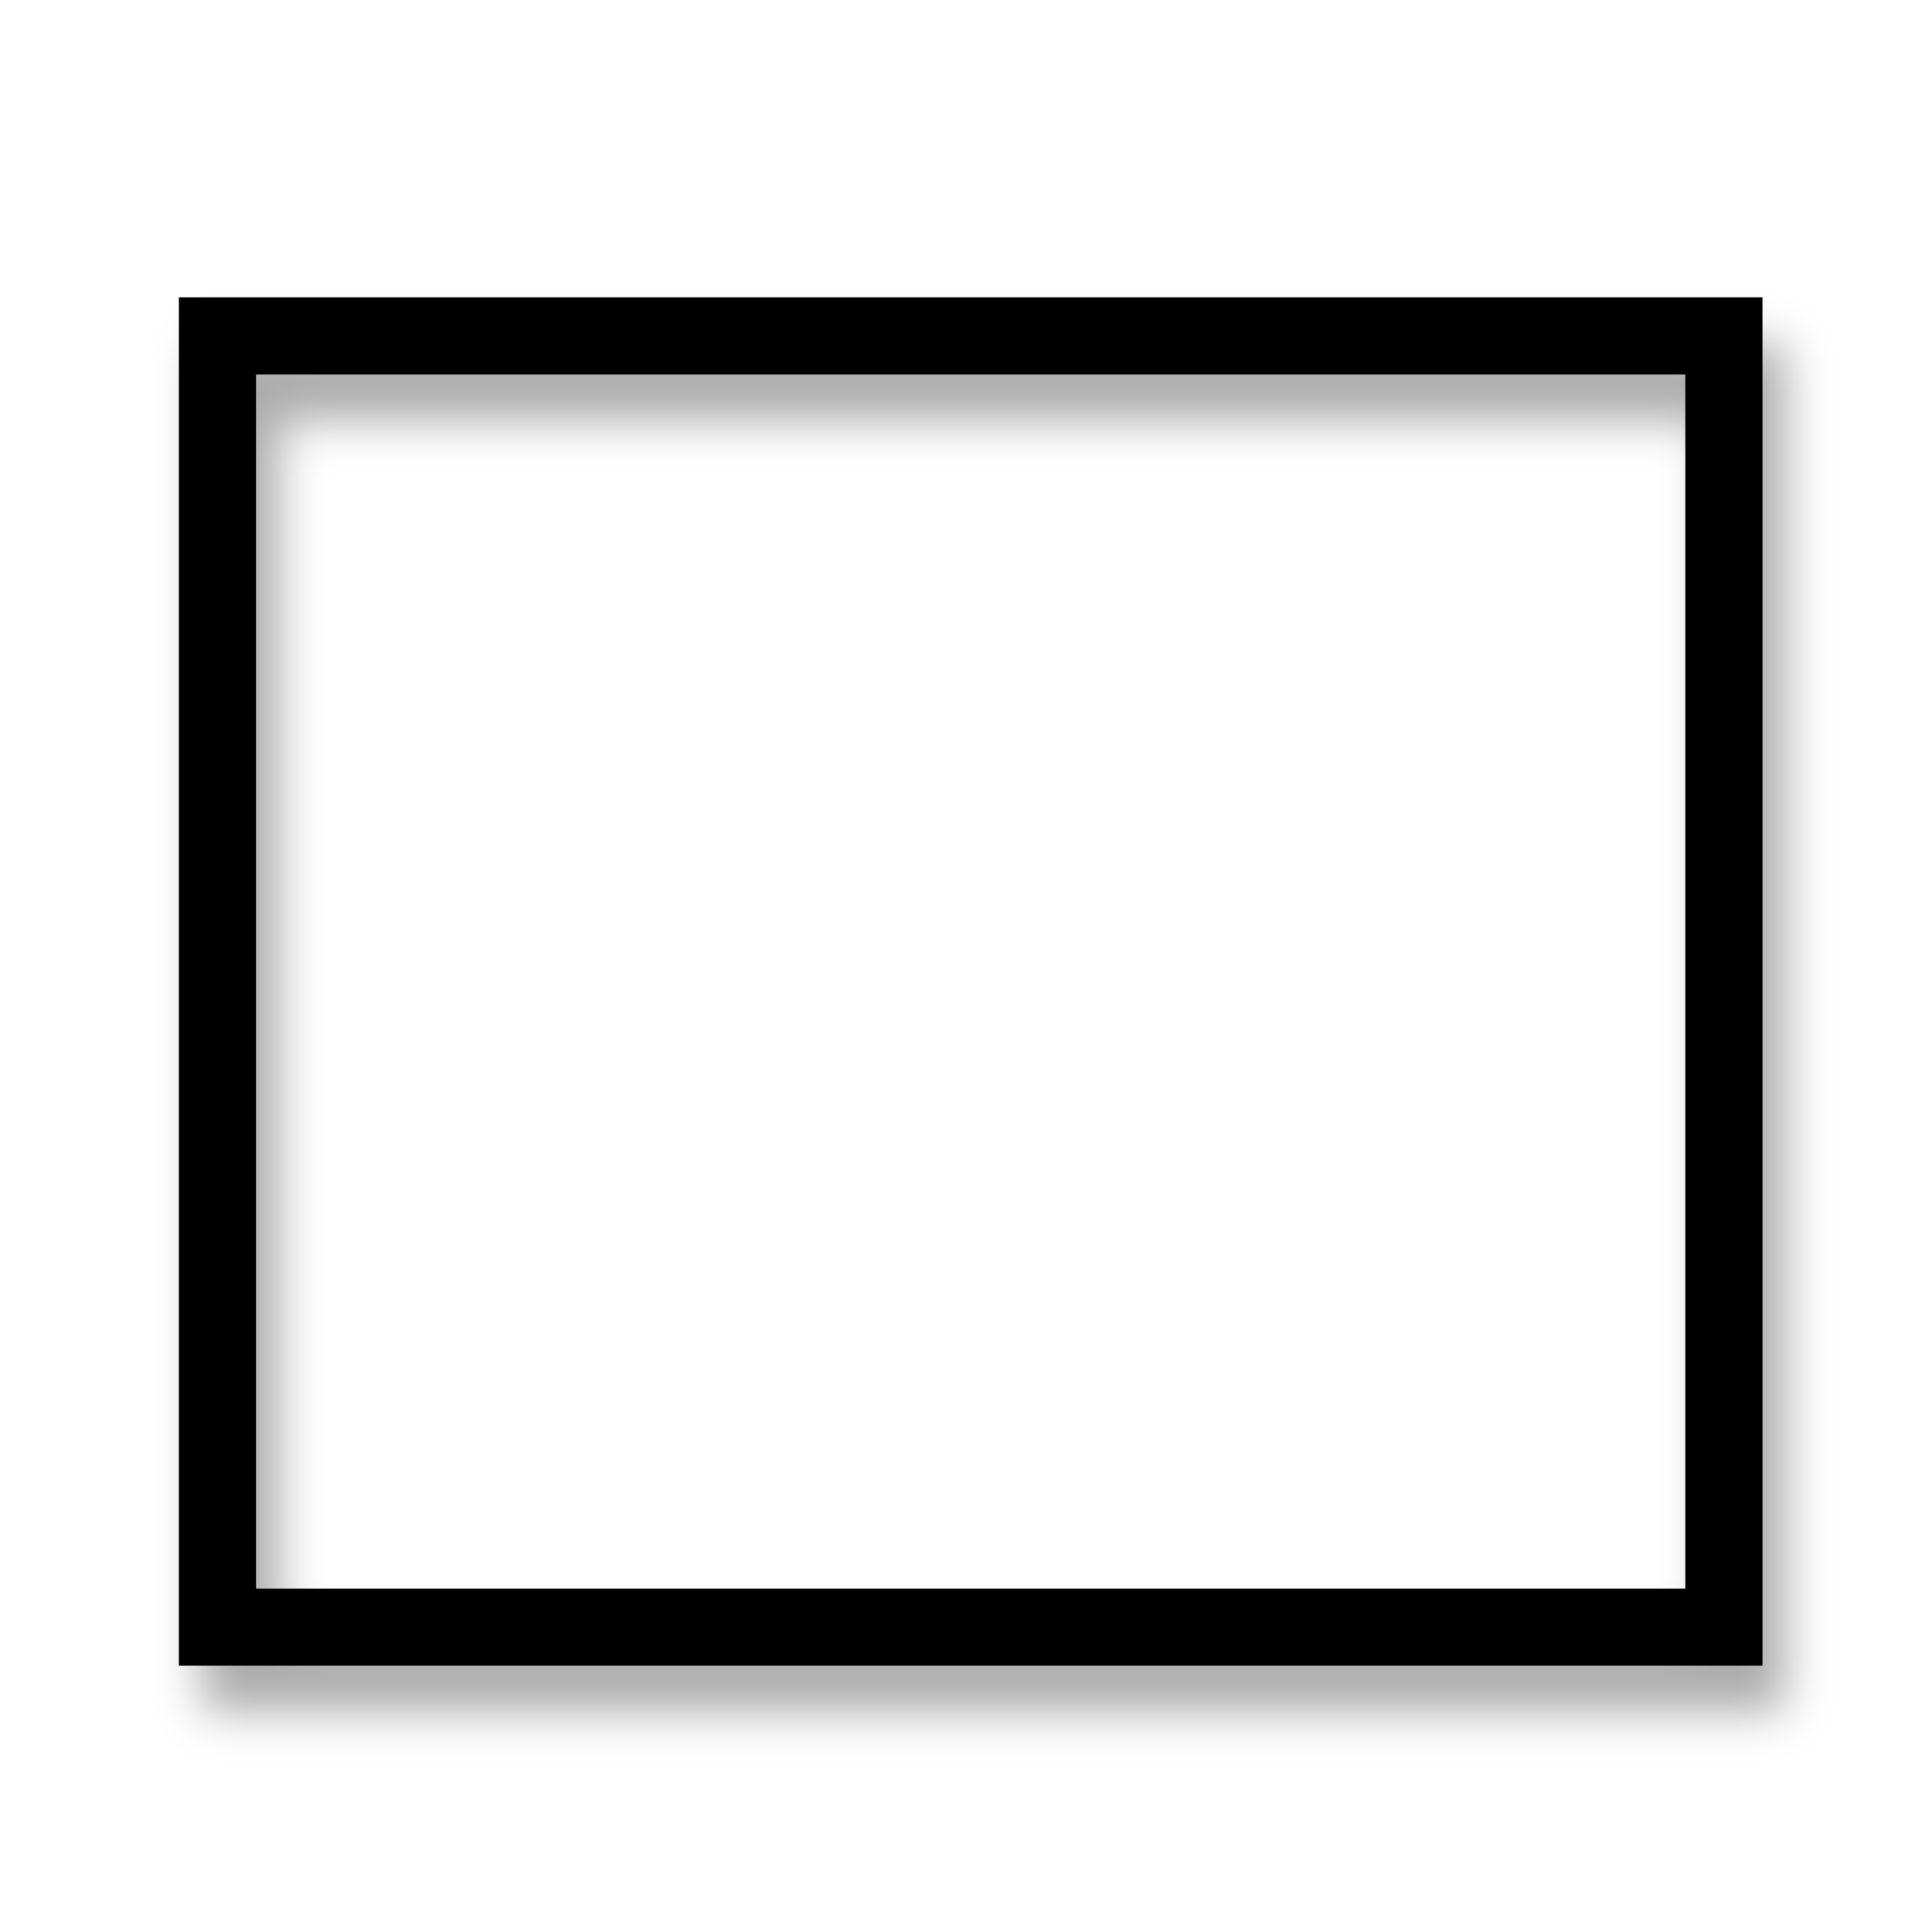
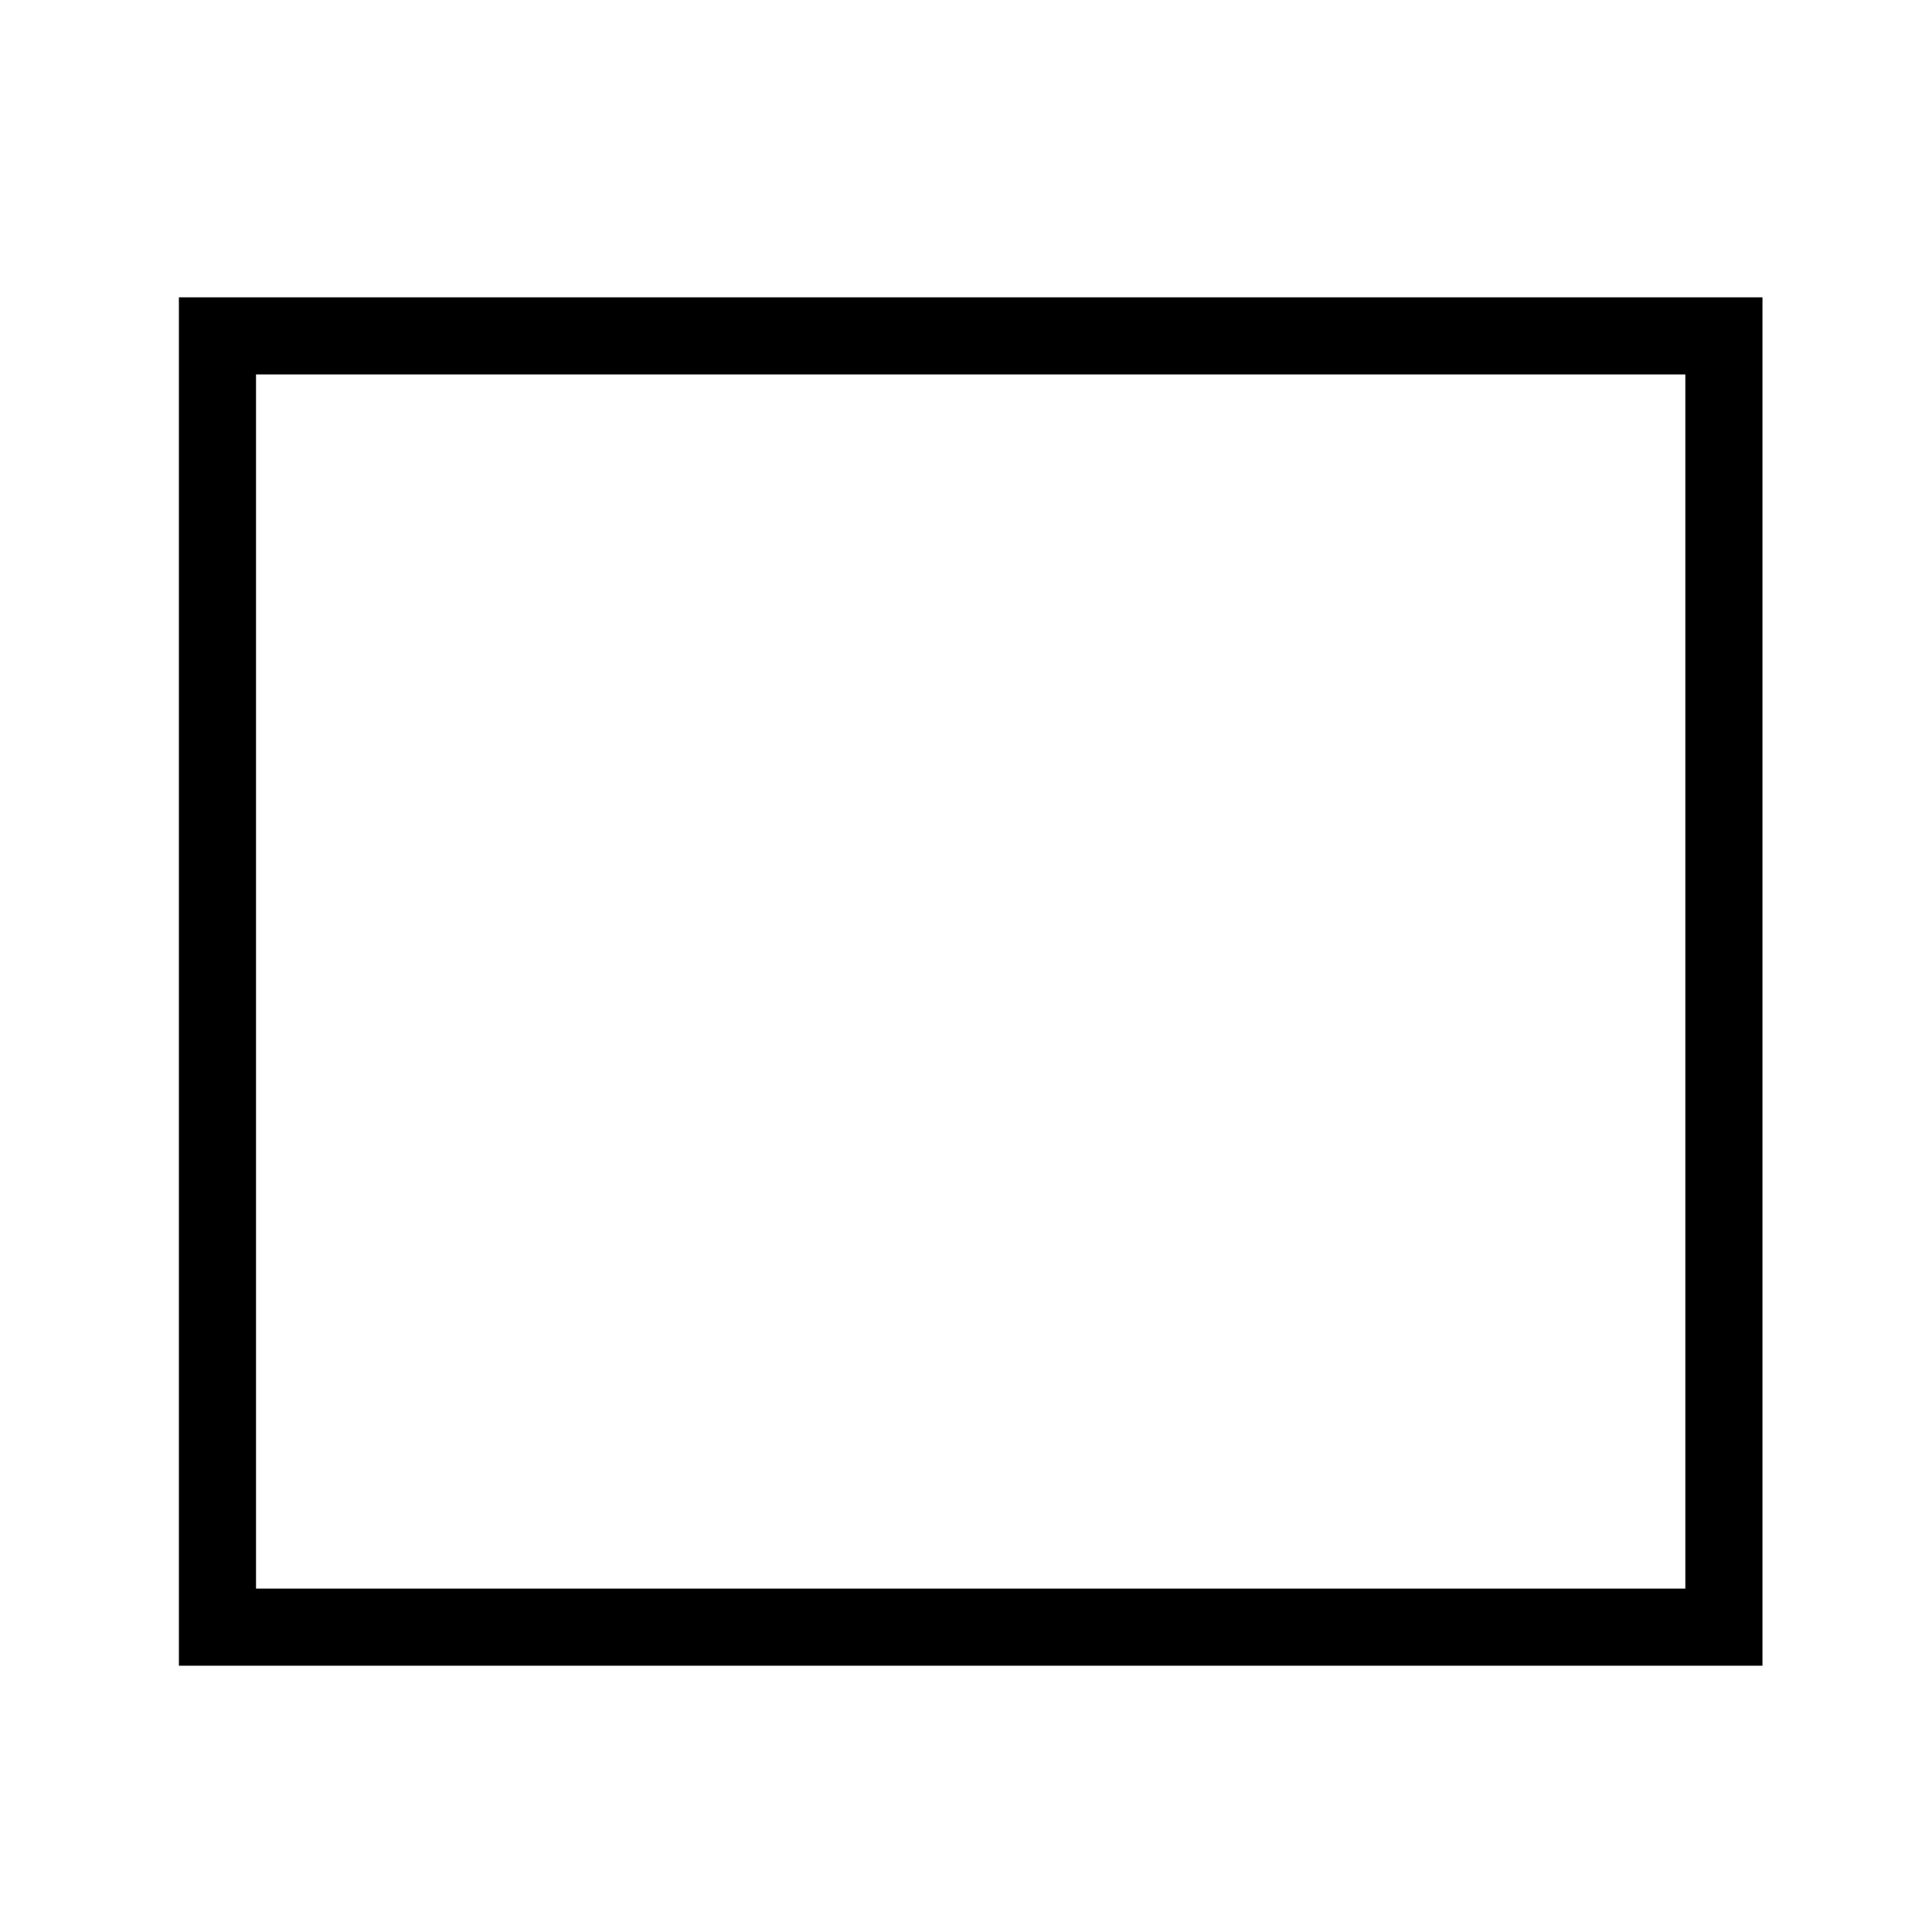
<svg xmlns="http://www.w3.org/2000/svg" xmlns:ns2="http://www.openswatchbook.org/uri/2009/osb" xmlns:xlink="http://www.w3.org/1999/xlink" width="32" height="32" viewBox="0 0 8.467 8.467" version="1.1" id="svg5" xml:space="preserve">
  <defs id="defs2">
    <filter style="color-interpolation-filters:sRGB" id="filter2608" x="-0.021" y="-0.045" width="1.043" height="1.15">
      <feFlood flood-opacity="0.306" flood-color="rgb(88,88,88)" result="flood" id="feFlood2598" />
      <feComposite in="flood" in2="SourceGraphic" operator="in" result="composite1" id="feComposite2600" />
      <feGaussianBlur in="composite1" stdDeviation="3" result="blur" id="feGaussianBlur2602" />
      <feOffset dx="0" dy="9.377" result="offset" id="feOffset2604" />
      <feComposite in="SourceGraphic" in2="offset" operator="over" result="composite2" id="feComposite2606" />
    </filter>
    <linearGradient id="linearGradient840">
      <stop id="stop836" offset="0" style="stop-color:#cd9ef7;stop-opacity:1" />
      <stop id="stop838" offset="1" style="stop-color:#a56de2;stop-opacity:1" />
    </linearGradient>
    <linearGradient id="linearGradient4564">
      <stop offset="0" style="stop-color:#ffffff;stop-opacity:1" id="stop4566" />
      <stop offset="0.493" style="stop-color:#ffffff;stop-opacity:0.235" id="stop4568" />
      <stop offset="0.501" style="stop-color:#ffffff;stop-opacity:0.157" id="stop4570" />
      <stop offset="1" style="stop-color:#ffffff;stop-opacity:0.392" id="stop4572" />
    </linearGradient>
    <linearGradient x1="71.204" y1="18.516" x2="71.204" y2="38.582" id="linearGradient4338-5-6" xlink:href="#linearGradient4564" gradientUnits="userSpaceOnUse" gradientTransform="matrix(-0.00630901,-0.285816,-0.285816,0.00630901,13.03869,24.4119)" />
    <linearGradient id="linearGradient4526" ns2:paint="solid">
      <stop style="stop-color:#ffffff;stop-opacity:1;" offset="0" id="stop4528" />
    </linearGradient>
    <radialGradient cx="24.837" cy="36.421" r="15.645" fx="24.837" fy="36.421" id="radialGradient3030" xlink:href="#linearGradient8662-7" gradientUnits="userSpaceOnUse" gradientTransform="matrix(1,0,0,0.536723,0,16.87306)" />
    <linearGradient id="linearGradient8662-7">
      <stop id="stop8664-0" style="stop-color:#000000;stop-opacity:1" offset="0" />
      <stop id="stop8666-1" style="stop-color:#000000;stop-opacity:0" offset="1" />
    </linearGradient>
    <linearGradient gradientUnits="userSpaceOnUse" y2="45.304" x2="38.329" y1="7.693" x1="38.329" id="linearGradient842" xlink:href="#linearGradient840" gradientTransform="matrix(-0.00390172,-0.1767591,-0.1767591,0.00390172,8.954381,8.107201)" />
    <filter style="color-interpolation-filters:sRGB" id="filter794" x="-0.062" y="-0.062" width="1.124" height="1.124">
      <feFlood flood-opacity="0.192" flood-color="rgb(0,0,0)" result="flood" id="feFlood784" />
      <feComposite in="flood" in2="SourceGraphic" operator="in" result="composite1" id="feComposite786" />
      <feGaussianBlur in="composite1" stdDeviation="0.5" result="blur" id="feGaussianBlur788" />
      <feOffset dx="1" dy="1" result="offset" id="feOffset790" />
      <feComposite in="SourceGraphic" in2="offset" operator="over" result="composite2" id="feComposite792" />
    </filter>
    <linearGradient id="linearGradient8171">
      <stop style="stop-color: rgb(187, 189, 186); stop-opacity: 1;" offset="0" id="stop8173" />
      <stop style="stop-color: rgb(112, 116, 110); stop-opacity: 1;" offset="1" id="stop8175" />
    </linearGradient>
    <linearGradient id="linearGradient2224">
      <stop style="stop-color: rgb(124, 124, 124); stop-opacity: 1;" offset="0" id="stop2226" />
      <stop style="stop-color: rgb(184, 184, 184); stop-opacity: 1;" offset="1" id="stop2228" />
    </linearGradient>
    <linearGradient id="linearGradient7648" gradientUnits="userSpaceOnUse" x1="21.933" y1="24.627" x2="21.933" y2="7.109" style="stroke-width:1.217;stroke-miterlimit:4;stroke-dasharray:none">
      <stop offset="0" style="stop-color: rgb(133, 149, 188); stop-opacity: 1;" id="stop7650" />
      <stop offset="1" style="stop-color: rgb(4, 26, 59); stop-opacity: 1;" id="stop7652" />
    </linearGradient>
    <linearGradient id="linearGradient2392">
      <stop id="stop2394" offset="0" style="stop-color: rgb(113, 91, 38); stop-opacity: 1;" />
      <stop id="stop2396" offset="1" style="stop-color: rgb(49, 39, 16); stop-opacity: 1;" />
    </linearGradient>
    <linearGradient style="stroke-width:1.217;stroke-miterlimit:4;stroke-dasharray:none" y2="36.033" x2="31.081" y1="3.732" x1="12.487" gradientUnits="userSpaceOnUse" id="aigrd1">
      <stop id="stop16177" style="stop-color: rgb(210, 210, 210); stroke-dasharray: none; stroke-miterlimit: 4; stroke-width: 1.217;" offset="0" />
      <stop id="stop16179" style="stop-color: rgb(237, 237, 237); stroke-dasharray: none; stroke-miterlimit: 4; stroke-width: 1.217;" offset="1" />
    </linearGradient>
    <linearGradient style="stroke-width:1.217;stroke-miterlimit:4;stroke-dasharray:none" y2="22.577" x2="21.917" y1="30.341" x1="21.877" gradientUnits="userSpaceOnUse" id="aigrd2">
      <stop id="stop16184" style="stop-color: rgb(94, 79, 7); stop-opacity: 1;" offset="0" />
      <stop id="stop16186" style="stop-color: rgb(52, 138, 49); stop-opacity: 1;" offset="1" />
    </linearGradient>
    <linearGradient style="stroke-width:1.217;stroke-miterlimit:4;stroke-dasharray:none" y2="7.109" x2="21.933" y1="24.627" x1="21.933" gradientUnits="userSpaceOnUse" id="aigrd3">
      <stop id="stop16199" style="stop-color: rgb(208, 214, 229); stroke-dasharray: none; stroke-miterlimit: 4; stroke-width: 1.217;" offset="0" />
      <stop id="stop16201" style="stop-color: rgb(9, 58, 128); stroke-dasharray: none; stroke-miterlimit: 4; stroke-width: 1.217;" offset="1" />
    </linearGradient>
    <linearGradient id="linearGradient2591">
      <stop style="stop-color:#73d216" offset="0" id="stop2593" />
      <stop style="stop-color:#4e9a06" offset="1" id="stop2595" />
    </linearGradient>
    <linearGradient id="linearGradient5048">
      <stop style="stop-color:black;stop-opacity:0;" offset="0" id="stop5050" />
      <stop id="stop5056" offset="0.5" style="stop-color:black;stop-opacity:1;" />
      <stop style="stop-color:black;stop-opacity:0;" offset="1" id="stop5052" />
    </linearGradient>
    <radialGradient xlink:href="#linearGradient8662-7" id="radialGradient4548" cx="24.307" cy="42.078" fx="24.307" fy="42.078" r="15.822" gradientTransform="matrix(1,0,0,0.284916,0,30.08928)" gradientUnits="userSpaceOnUse" />
    <linearGradient id="linearGradient15662">
      <stop style="stop-color:#ffffff;stop-opacity:1;" offset="0" id="stop15664" />
      <stop style="stop-color:#f8f8f8;stop-opacity:1;" offset="1" id="stop15666" />
    </linearGradient>
    <radialGradient gradientUnits="userSpaceOnUse" fy="64.568" fx="20.892" r="5.257" cy="64.568" cx="20.892" id="aigrd3-3">
      <stop id="stop15573" style="stop-color:#F0F0F0" offset="0" />
      <stop id="stop15575" style="stop-color:#9a9a9a;stop-opacity:1;" offset="1" />
    </radialGradient>
    <radialGradient gradientUnits="userSpaceOnUse" fy="114.568" fx="20.892" r="5.256" cy="114.568" cx="20.892" id="aigrd2-6">
      <stop id="stop15566" style="stop-color:#F0F0F0" offset="0" />
      <stop id="stop15568" style="stop-color:#9a9a9a;stop-opacity:1;" offset="1" />
    </radialGradient>
    <linearGradient id="linearGradient269">
      <stop style="stop-color:#a3a3a3;stop-opacity:1;" offset="0" id="stop270" />
      <stop style="stop-color:#4c4c4c;stop-opacity:1;" offset="1" id="stop271" />
    </linearGradient>
    <linearGradient id="linearGradient259">
      <stop style="stop-color:#fafafa;stop-opacity:1;" offset="0" id="stop260" />
      <stop style="stop-color:#bbbbbb;stop-opacity:1;" offset="1" id="stop261" />
    </linearGradient>
    <linearGradient id="linearGradient12512">
      <stop style="stop-color:#ffffff;stop-opacity:1;" offset="0" id="stop12513" />
      <stop style="stop-color:#fff520;stop-opacity:0.891;" offset="0.5" id="stop12517" />
      <stop style="stop-color:#fff300;stop-opacity:0;" offset="1" id="stop12514" />
    </linearGradient>
    <linearGradient id="linearGradient4031">
      <stop style="stop-color:#ef0909;stop-opacity:1;" offset="0" id="stop4033" />
      <stop style="stop-color:#ab0404;stop-opacity:1;" offset="1" id="stop4035" />
    </linearGradient>
    <linearGradient id="linearGradient4119">
      <stop id="stop4121" style="stop-color:#ffffff;stop-opacity:1" offset="0" />
      <stop id="stop4148" style="stop-color:#afaba5;stop-opacity:1" offset="0.54" />
      <stop id="stop4146" style="stop-color:#837874;stop-opacity:1" offset="0.62" />
      <stop id="stop4123" style="stop-color:#b4b2aa;stop-opacity:1" offset="1" />
    </linearGradient>
    <linearGradient x1="71.204" y1="15.369" x2="71.204" y2="40.496" id="linearGradient3221" xlink:href="#linearGradient4806-9" gradientUnits="userSpaceOnUse" gradientTransform="matrix(1.592071,0,0,1.592072,-54.78623,-24.2782)" />
    <linearGradient id="linearGradient4806-9">
      <stop id="stop4808-49" style="stop-color:#ffffff;stop-opacity:1" offset="0" />
      <stop id="stop4810-05" style="stop-color:#ffffff;stop-opacity:0.235" offset="0.424" />
      <stop id="stop4812-6" style="stop-color:#ffffff;stop-opacity:0.157" offset="0.821" />
      <stop id="stop4814-7" style="stop-color:#ffffff;stop-opacity:0.392" offset="1" />
    </linearGradient>
    <radialGradient cx="15.026" cy="8.626" r="20" fx="0.304" fy="8.626" id="radialGradient3228" xlink:href="#linearGradient2867-449-88-871-390-598-476-591-434-148-57-177-641-289-620-227-114-444-680-744-4-8-69-5-4-8-426-2-9-1-4-965" gradientUnits="userSpaceOnUse" gradientTransform="matrix(-6.7138023e-8,1.103308,-1.039476,-7.5994236e-8,68.90674,-0.1519488)" />
    <linearGradient id="linearGradient2867-449-88-871-390-598-476-591-434-148-57-177-641-289-620-227-114-444-680-744-4-8-69-5-4-8-426-2-9-1-4-965">
      <stop id="stop4036" style="stop-color:#f4f4f4;stop-opacity:1" offset="0" />
      <stop id="stop4040" style="stop-color:#dadada;stop-opacity:1" offset="1" />
    </linearGradient>
    <radialGradient cx="16" cy="15.377" r="0.626" fx="16" fy="15.377" id="radialGradient3139" xlink:href="#linearGradient4119" gradientUnits="userSpaceOnUse" gradientTransform="matrix(0,2.280334,-2.286523,0,95.28366,-17.01203)" />
    <radialGradient r="62.769" fy="185.297" fx="99.189" cy="185.297" cx="99.189" gradientTransform="matrix(0.3823536,7.5555777e-8,-1.8372241e-8,0.1115198,-5.925427,36.33585)" gradientUnits="userSpaceOnUse" id="radialGradient3300-8" xlink:href="#linearGradient8662-7" />
    <radialGradient r="62.769" fy="185.297" fx="99.189" cy="185.297" cx="99.189" gradientTransform="matrix(0.2549024,5.3967361e-8,-1.2248161e-8,0.07965545,6.716382,44.24067)" gradientUnits="userSpaceOnUse" id="radialGradient4192-6" xlink:href="#linearGradient8662-7" />
    <linearGradient x1="29.127" y1="19.788" x2="29.291" y2="57.567" id="linearGradient3091" xlink:href="#linearGradient3117-8" gradientUnits="userSpaceOnUse" gradientTransform="matrix(0.4937358,0,-0.00214922,0.5151843,57.78491,12.66194)" />
    <linearGradient id="linearGradient3117-8">
      <stop id="stop3119-9" style="stop-color:#ffffff;stop-opacity:1" offset="0" />
      <stop id="stop3121-9" style="stop-color:#ffffff;stop-opacity:0.235" offset="0.569" />
      <stop id="stop3123-6" style="stop-color:#ffffff;stop-opacity:0.157" offset="0.933" />
      <stop id="stop3125-3" style="stop-color:#ffffff;stop-opacity:0.392" offset="1" />
    </linearGradient>
    <linearGradient x1="24" y1="2.011" x2="24" y2="44.532" id="linearGradient3094" xlink:href="#linearGradient4171" gradientUnits="userSpaceOnUse" gradientTransform="matrix(0.4889092,0,0,0.4883983,60.38947,20.83024)" />
    <linearGradient id="linearGradient4171">
      <stop style="stop-color:#ffe16b;stop-opacity:1" offset="0" id="stop4173" />
      <stop style="stop-color:#f9c440;stop-opacity:1" offset="1" id="stop4175" />
    </linearGradient>
    <radialGradient gradientTransform="matrix(1.129412,0,0,0.1294116,1.393877,42.11439)" gradientUnits="userSpaceOnUse" xlink:href="#linearGradient8662-7" id="radialGradient2415-3" fy="4.625" fx="62.625" r="10.625" cy="4.625" cx="62.625" />
    <linearGradient id="linearGradient3811">
      <stop id="stop3813" offset="0" style="stop-color:#a40000;stop-opacity:1" />
      <stop id="stop3815" offset="1" style="stop-color:#c22f2f;stop-opacity:1" />
    </linearGradient>
    <linearGradient id="linearGradient5106">
      <stop style="stop-color:#e78181;stop-opacity:1" offset="0" id="stop5108" />
      <stop id="stop8208" offset="0.253" style="stop-color:#e15f5f;stop-opacity:1" />
      <stop style="stop-color:#c22f2f;stop-opacity:1" offset="0.683" id="stop8210" />
      <stop style="stop-color:#a40000;stop-opacity:1" offset="1" id="stop5110" />
    </linearGradient>
    <radialGradient xlink:href="#linearGradient8662-7" id="radialGradient4548-1" cx="24.307" cy="42.078" fx="24.307" fy="42.078" r="15.822" gradientTransform="matrix(1,0,0,0.284916,0,30.08928)" gradientUnits="userSpaceOnUse" />
    <radialGradient gradientUnits="userSpaceOnUse" fy="64.568" fx="20.892" r="5.257" cy="64.568" cx="20.892" id="aigrd3-3-9">
      <stop id="stop15573-2" style="stop-color:#F0F0F0" offset="0" />
      <stop id="stop15575-0" style="stop-color:#9a9a9a;stop-opacity:1;" offset="1" />
    </radialGradient>
    <radialGradient gradientUnits="userSpaceOnUse" fy="114.568" fx="20.892" r="5.256" cy="114.568" cx="20.892" id="aigrd2-6-2">
      <stop id="stop15566-3" style="stop-color:#F0F0F0" offset="0" />
      <stop id="stop15568-7" style="stop-color:#9a9a9a;stop-opacity:1;" offset="1" />
    </radialGradient>
    <radialGradient cx="15.026" cy="8.626" r="20" fx="0.304" fy="8.626" id="radialGradient3228-8" xlink:href="#linearGradient2867-449-88-871-390-598-476-591-434-148-57-177-641-289-620-227-114-444-680-744-4-8-69-5-4-8-426-2-9-1-4-965" gradientUnits="userSpaceOnUse" gradientTransform="matrix(-6.7138023e-8,1.103308,-1.039476,-7.5994236e-8,68.90674,-0.1519488)" />
    <radialGradient cx="16" cy="15.377" r="0.626" fx="16" fy="15.377" id="radialGradient3139-0" xlink:href="#linearGradient4119" gradientUnits="userSpaceOnUse" gradientTransform="matrix(0,2.280334,-2.286523,0,95.28366,-17.01203)" />
    <radialGradient r="62.769" fy="185.297" fx="99.189" cy="185.297" cx="99.189" gradientTransform="matrix(0.3823536,7.5555777e-8,-1.8372241e-8,0.1115198,-5.925427,36.33585)" gradientUnits="userSpaceOnUse" id="radialGradient3300-8-3" xlink:href="#linearGradient8662-7" />
    <radialGradient r="62.769" fy="185.297" fx="99.189" cy="185.297" cx="99.189" gradientTransform="matrix(0.2549024,5.3967361e-8,-1.2248161e-8,0.07965545,6.716382,44.24067)" gradientUnits="userSpaceOnUse" id="radialGradient4192-6-6" xlink:href="#linearGradient8662-7" />
    <radialGradient gradientTransform="matrix(1.129412,0,0,0.1294116,1.393877,42.11439)" gradientUnits="userSpaceOnUse" xlink:href="#linearGradient8662-7" id="radialGradient2415-3-6" fy="4.625" fx="62.625" r="10.625" cy="4.625" cx="62.625" />
    <filter style="color-interpolation-filters:sRGB;" id="filter2" x="-0.062" y="-0.072" width="1.139" height="1.18">
      <feFlood result="flood" in="SourceGraphic" flood-opacity="1" flood-color="rgb(170,170,170)" id="feFlood1" />
      <feGaussianBlur result="blur" in="SourceGraphic" stdDeviation="0.1" id="feGaussianBlur1" />
      <feOffset result="offset" in="blur" dx="0.1" dy="0.2" id="feOffset1" />
      <feComposite result="comp1" operator="in" in="flood" in2="offset" id="feComposite1" />
      <feComposite result="comp2" operator="over" in="SourceGraphic" in2="comp1" id="feComposite2" />
    </filter>
  </defs>
  <g id="layer1">
-     <rect style="fill:none;stroke:#000000;stroke-width:0.338;stroke-linecap:square;stroke-dasharray:none;stroke-opacity:1;paint-order:markers stroke fill;filter:url(#filter2)" id="rect7" width="6.602" height="5.659" x="0.953" y="1.472" />
+     <rect style="fill:none;stroke:#000000;stroke-width:0.338;stroke-linecap:square;stroke-dasharray:none;stroke-opacity:1;paint-order:markers stroke fill" id="rect7" width="6.602" height="5.659" x="0.953" y="1.472" />
  </g>
</svg>
